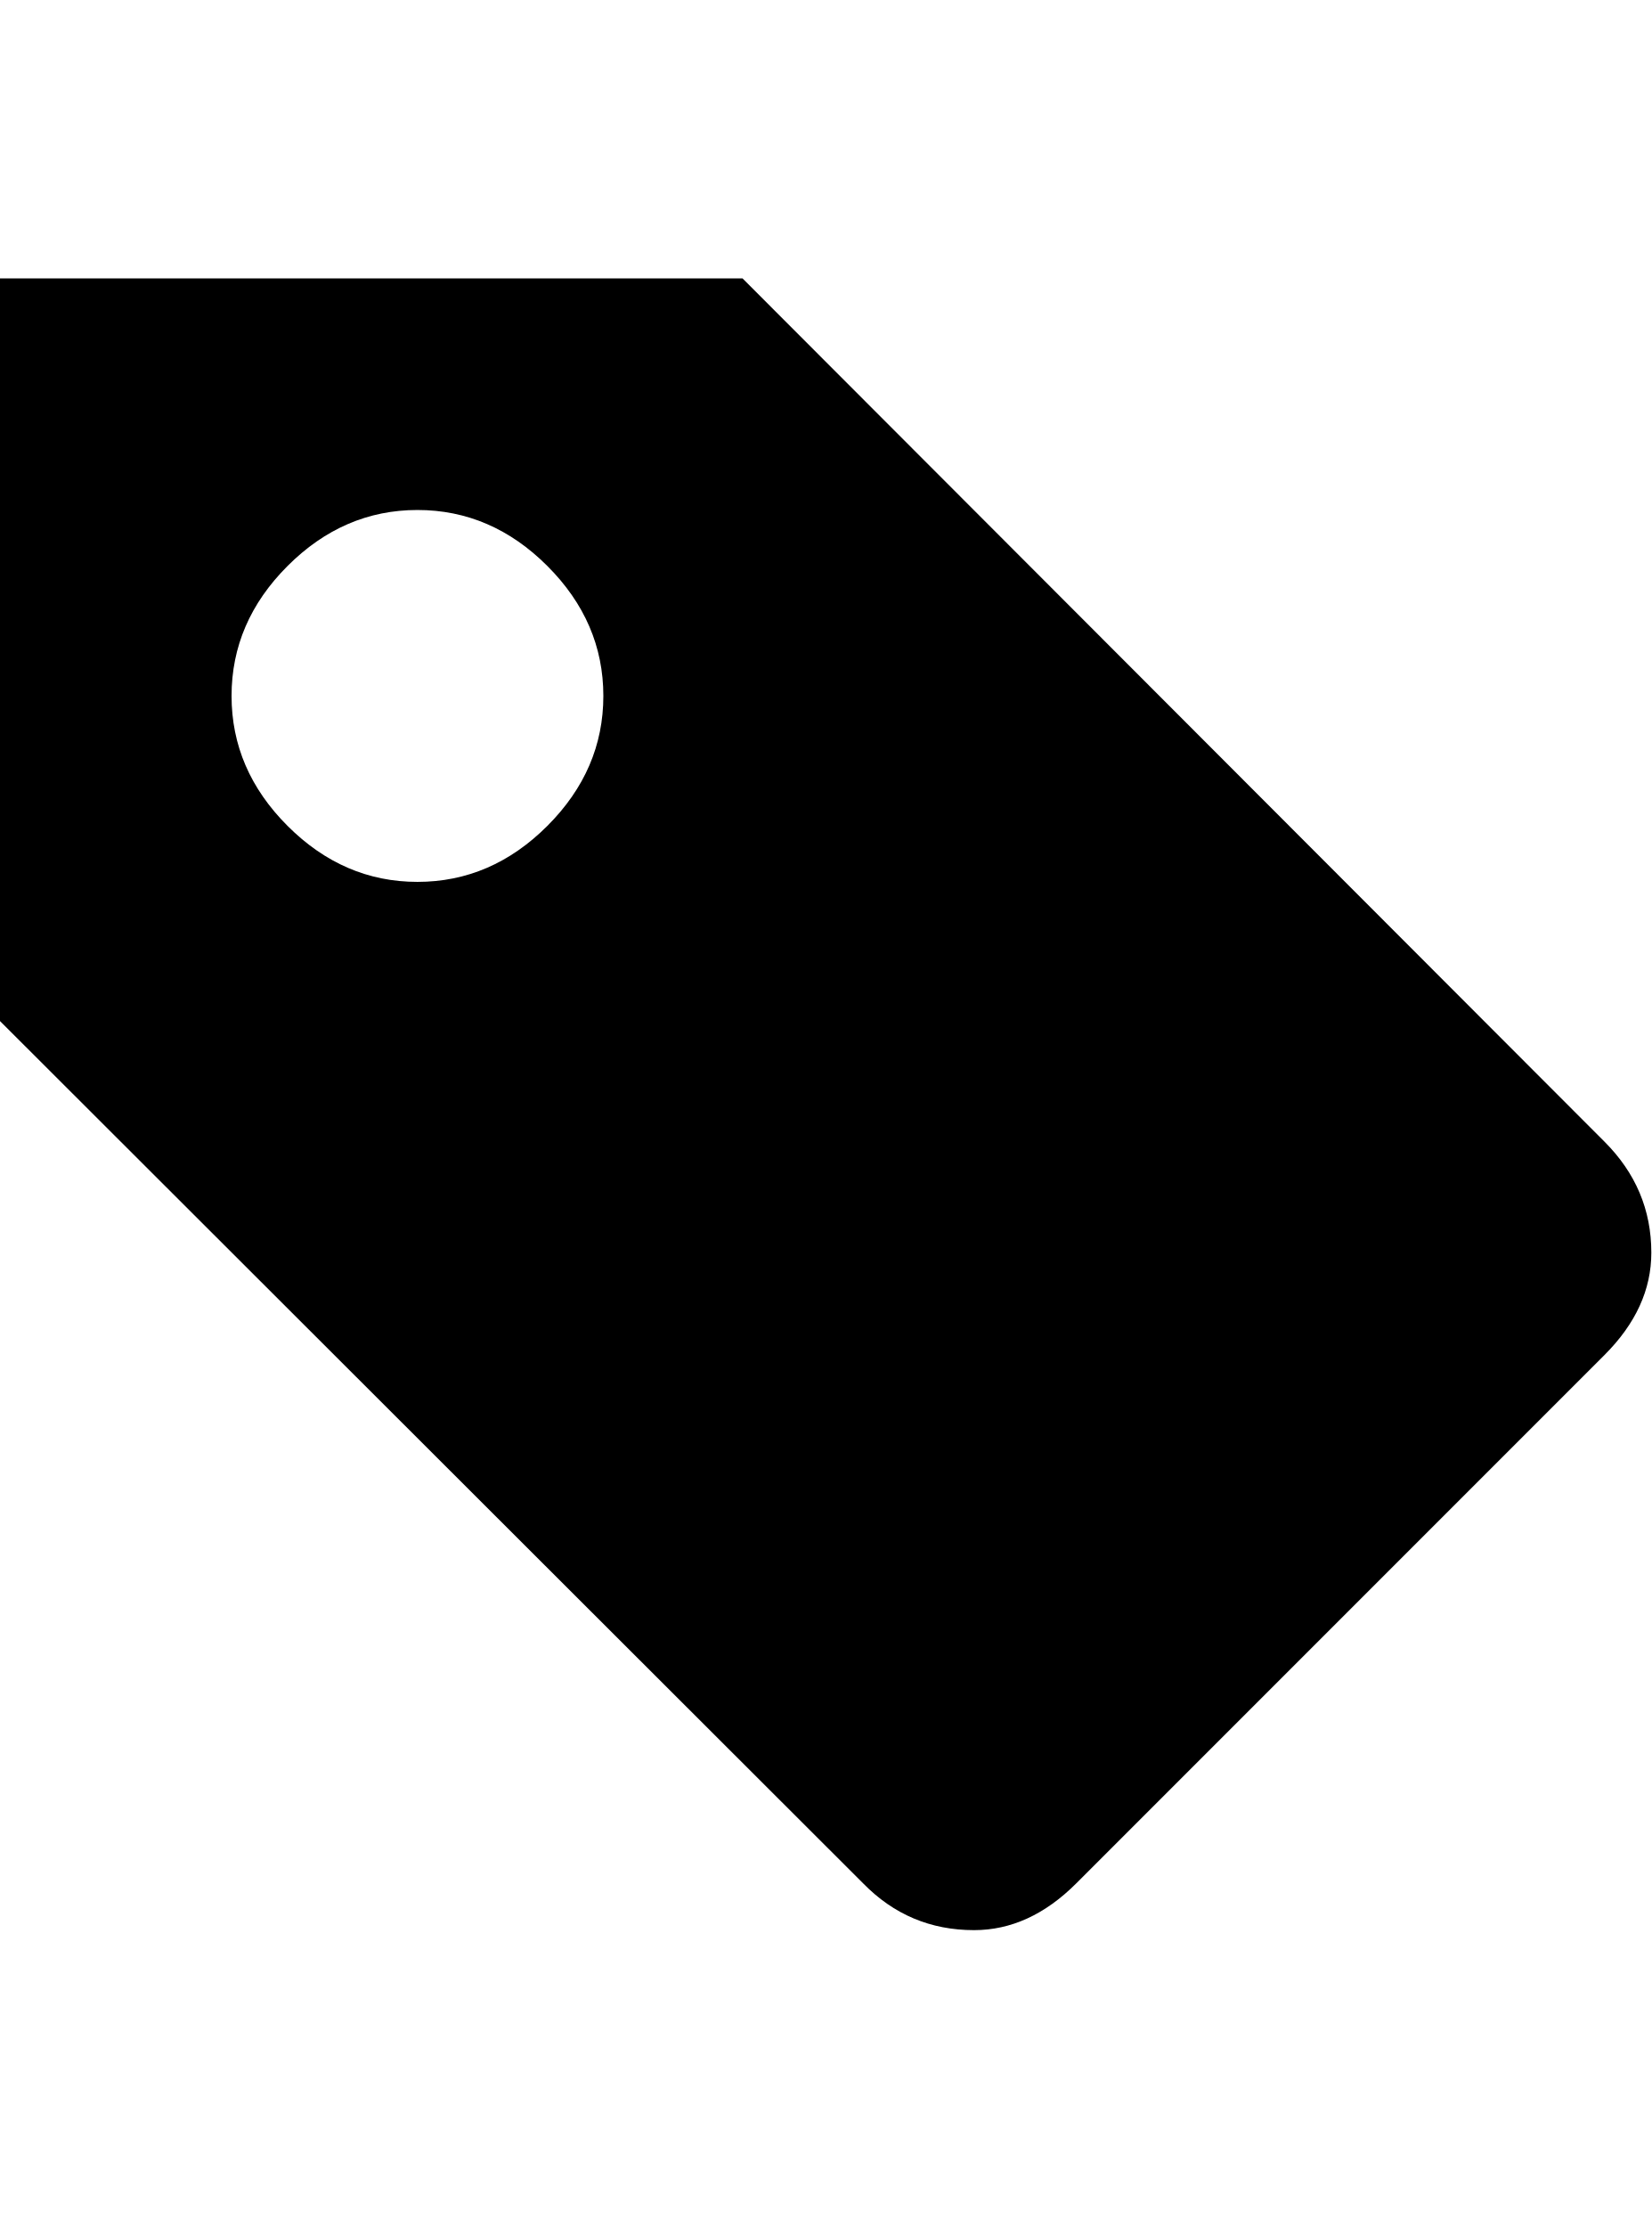
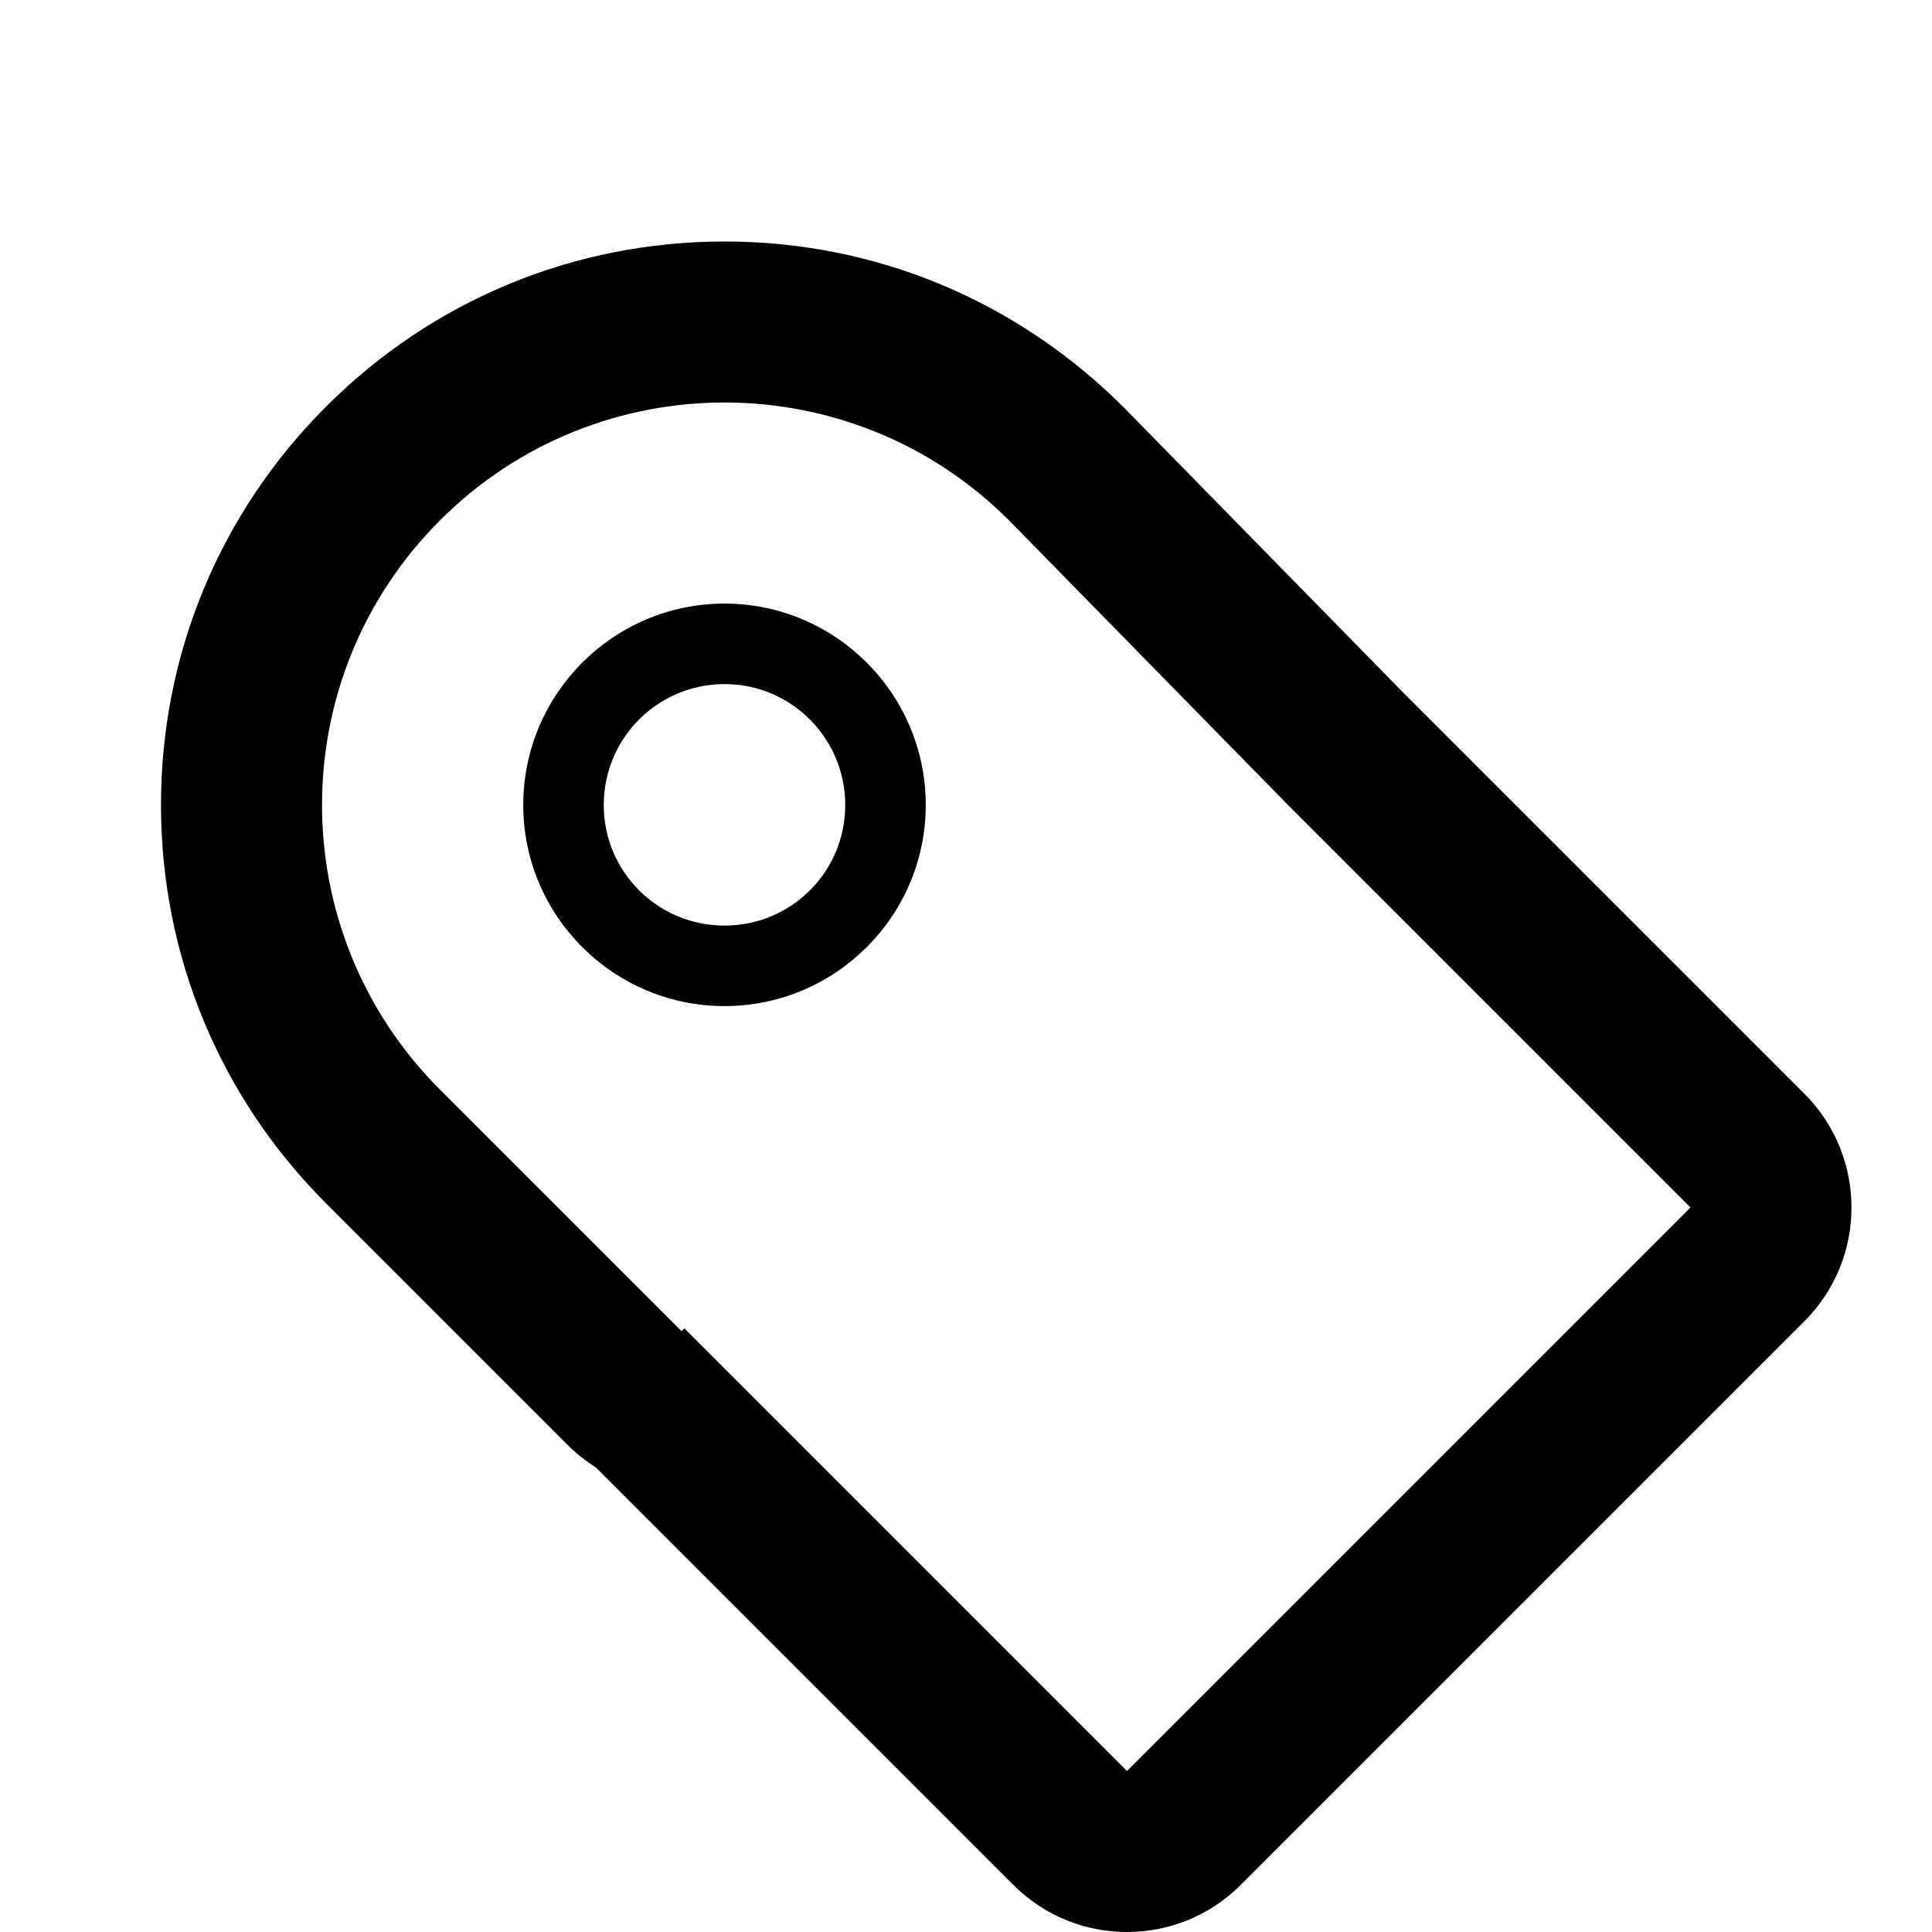
- <svg xmlns="http://www.w3.org/2000/svg" height="1000px" width="741.699px">
+ <svg xmlns="http://www.w3.org/2000/svg" version="1.1" id="Layer_1" x="0px" y="0px" width="24px" height="24px" viewBox="0 0 24 24" style="enable-background:new 0 0 24 24;" xml:space="preserve">
  <g>
-     <path d="M0 458.496c0 0 0 -333.496 0 -333.496c0 0 333.496 0 333.496 0c0 0 387.207 387.695 387.207 387.695c13.998 13.998 20.996 30.599 20.996 49.805c0 16.601 -6.998 31.901 -20.996 45.898c0 0 -237.305 237.305 -237.305 237.305c-13.997 13.997 -29.296 20.996 -45.898 20.996c-19.531 0 -36.133 -6.999 -49.805 -20.996c0 0 -387.695 -387.207 -387.695 -387.207m104.004 -145.996c0 22.135 8.382 41.585 25.146 58.35c16.765 16.764 36.215 25.146 58.35 25.146c22.135 0 41.585 -8.382 58.35 -25.146c16.764 -16.765 25.146 -36.215 25.146 -58.35c0 -22.136 -8.382 -41.585 -25.146 -58.35c-16.765 -16.764 -36.215 -25.146 -58.35 -25.146c-22.135 0 -41.585 8.382 -58.35 25.146c-16.764 16.765 -25.146 36.214 -25.146 58.35c0 0 0 0 0 0" />
+     <path d="M9,5c1.279,0,2.559,0.488,3.535,1.465L16,10l5,5l-7,7l-5.498-5.498l-0.037,0.033l-3-3c-1.953-1.953-1.953-5.119,0-7.07   C6.441,5.488,7.721,5,9,5 M9,3C7.13,3,5.372,3.729,4.051,5.051C2.729,6.371,2,8.129,2,9.999s0.729,3.628,2.051,4.95l3,3   c0.107,0.108,0.226,0.201,0.35,0.279l5.186,5.186C12.977,23.805,13.488,24,14,24s1.023-0.195,1.414-0.586l7-7   c0.781-0.781,0.781-2.047,0-2.828l-5-5l-3.45-3.521C12.628,3.729,10.87,3,9,3L9,3z" />
+   </g>
+   <g>
+     <path d="M9,8.498c0.829,0,1.5,0.672,1.5,1.502S9.829,11.498,9,11.498S7.5,10.83,7.5,10S8.171,8.498,9,8.498 M9,7.498   C7.621,7.498,6.5,8.62,6.5,10c0,1.377,1.121,2.498,2.5,2.498s2.5-1.121,2.5-2.498C11.5,8.62,10.379,7.498,9,7.498L9,7.498z" />
  </g>
</svg>
